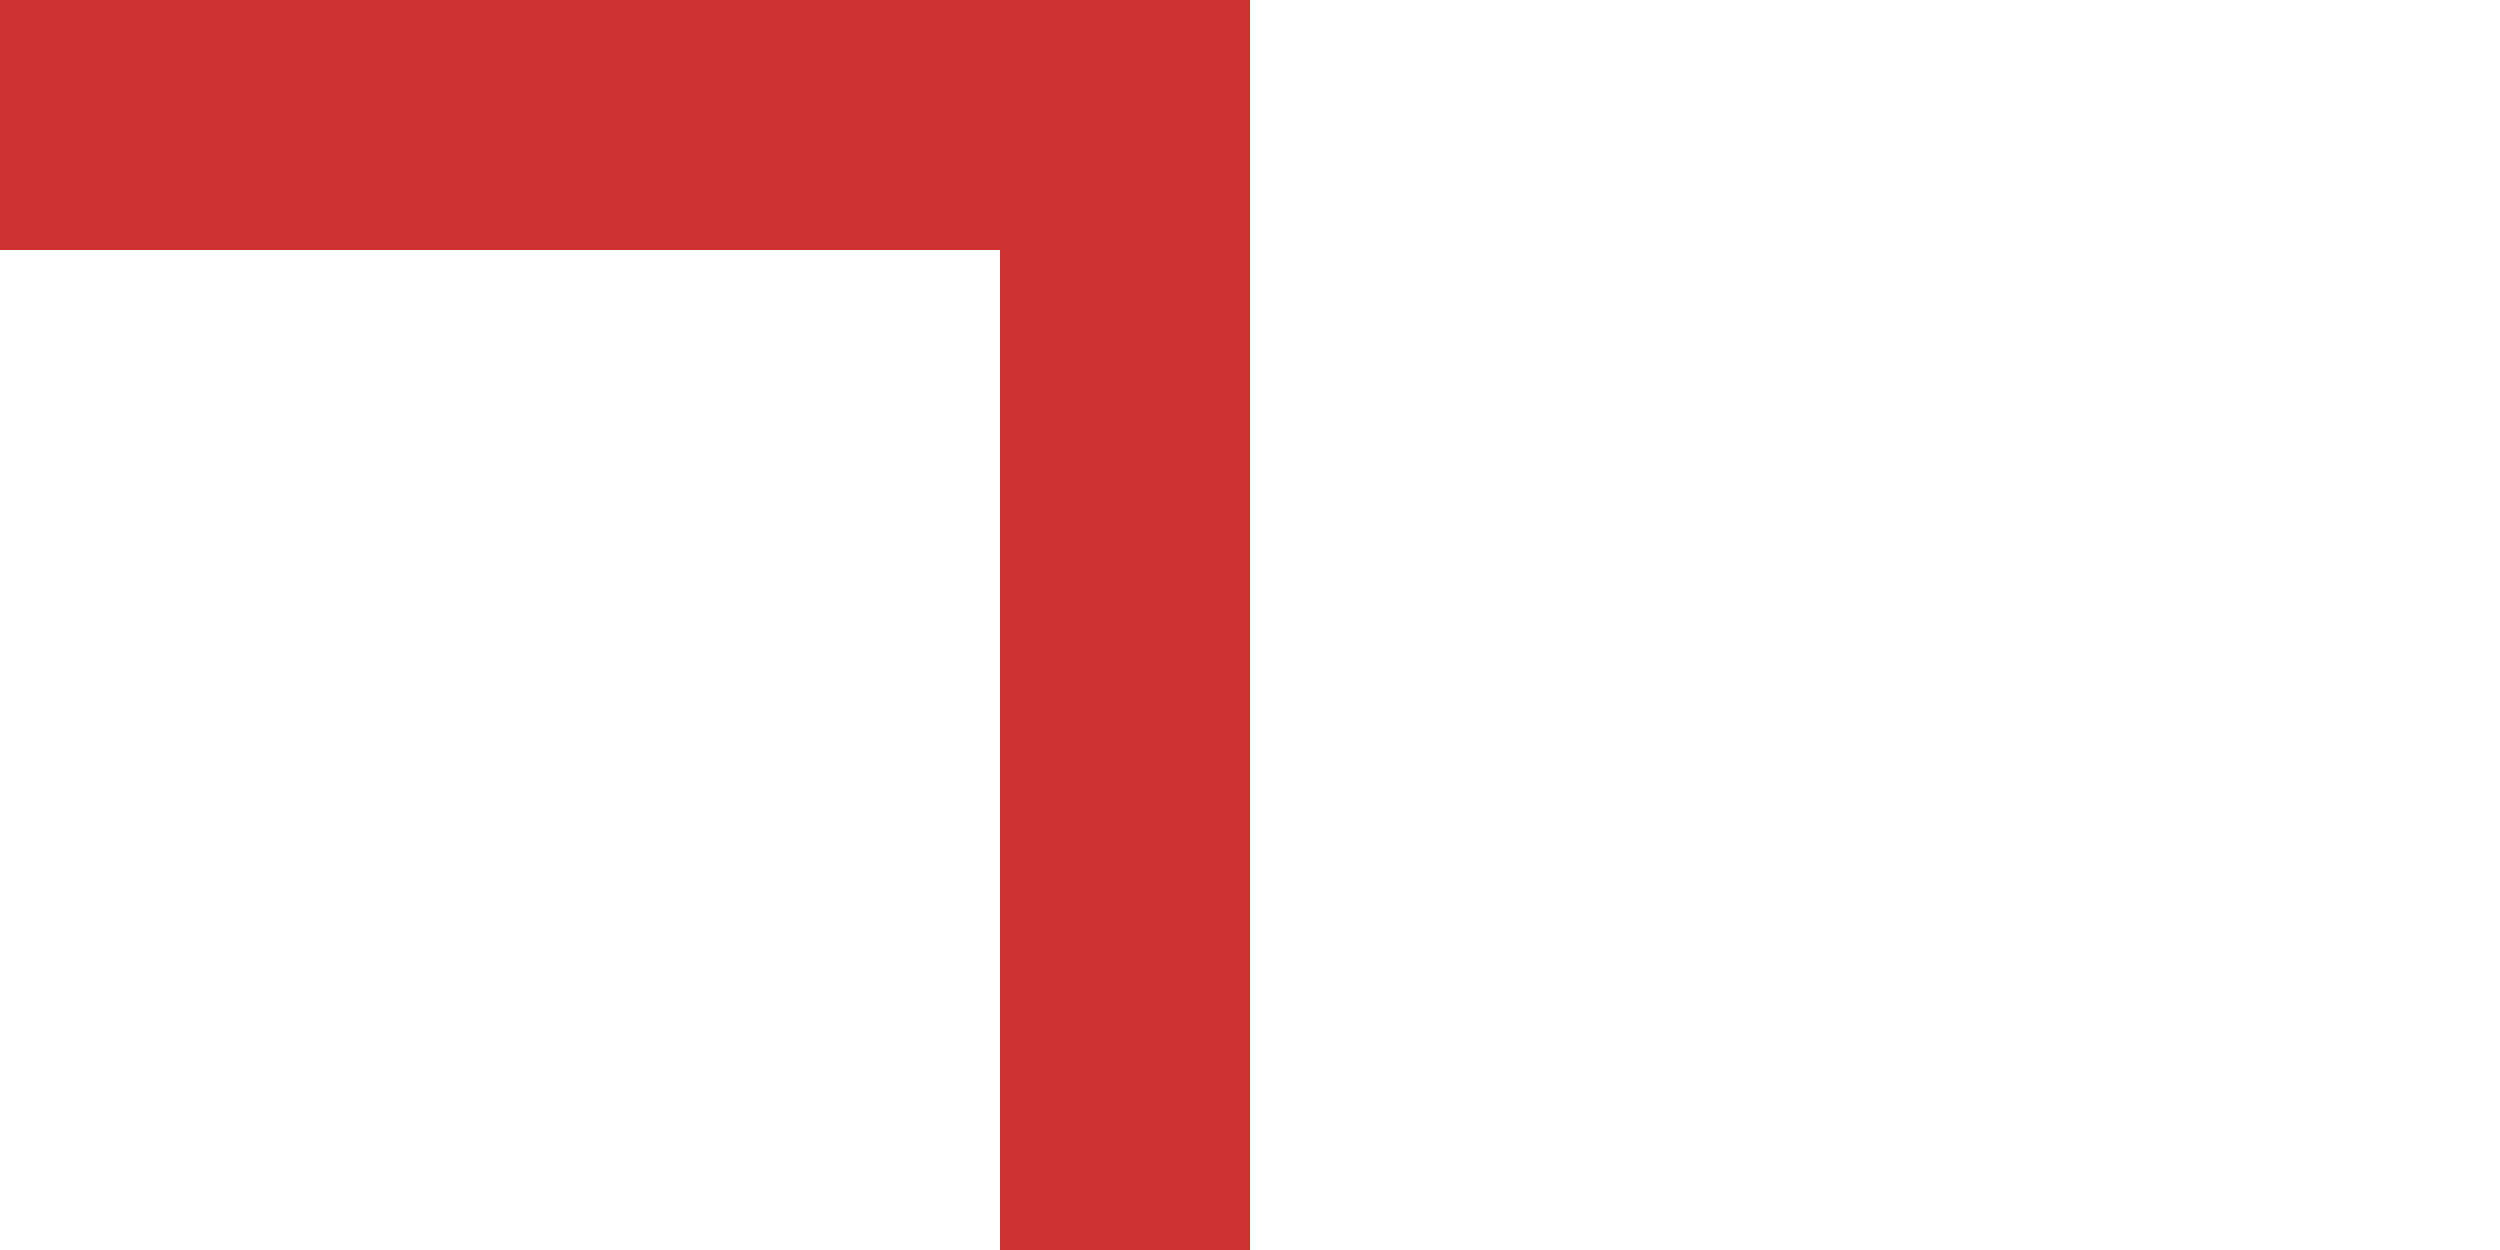
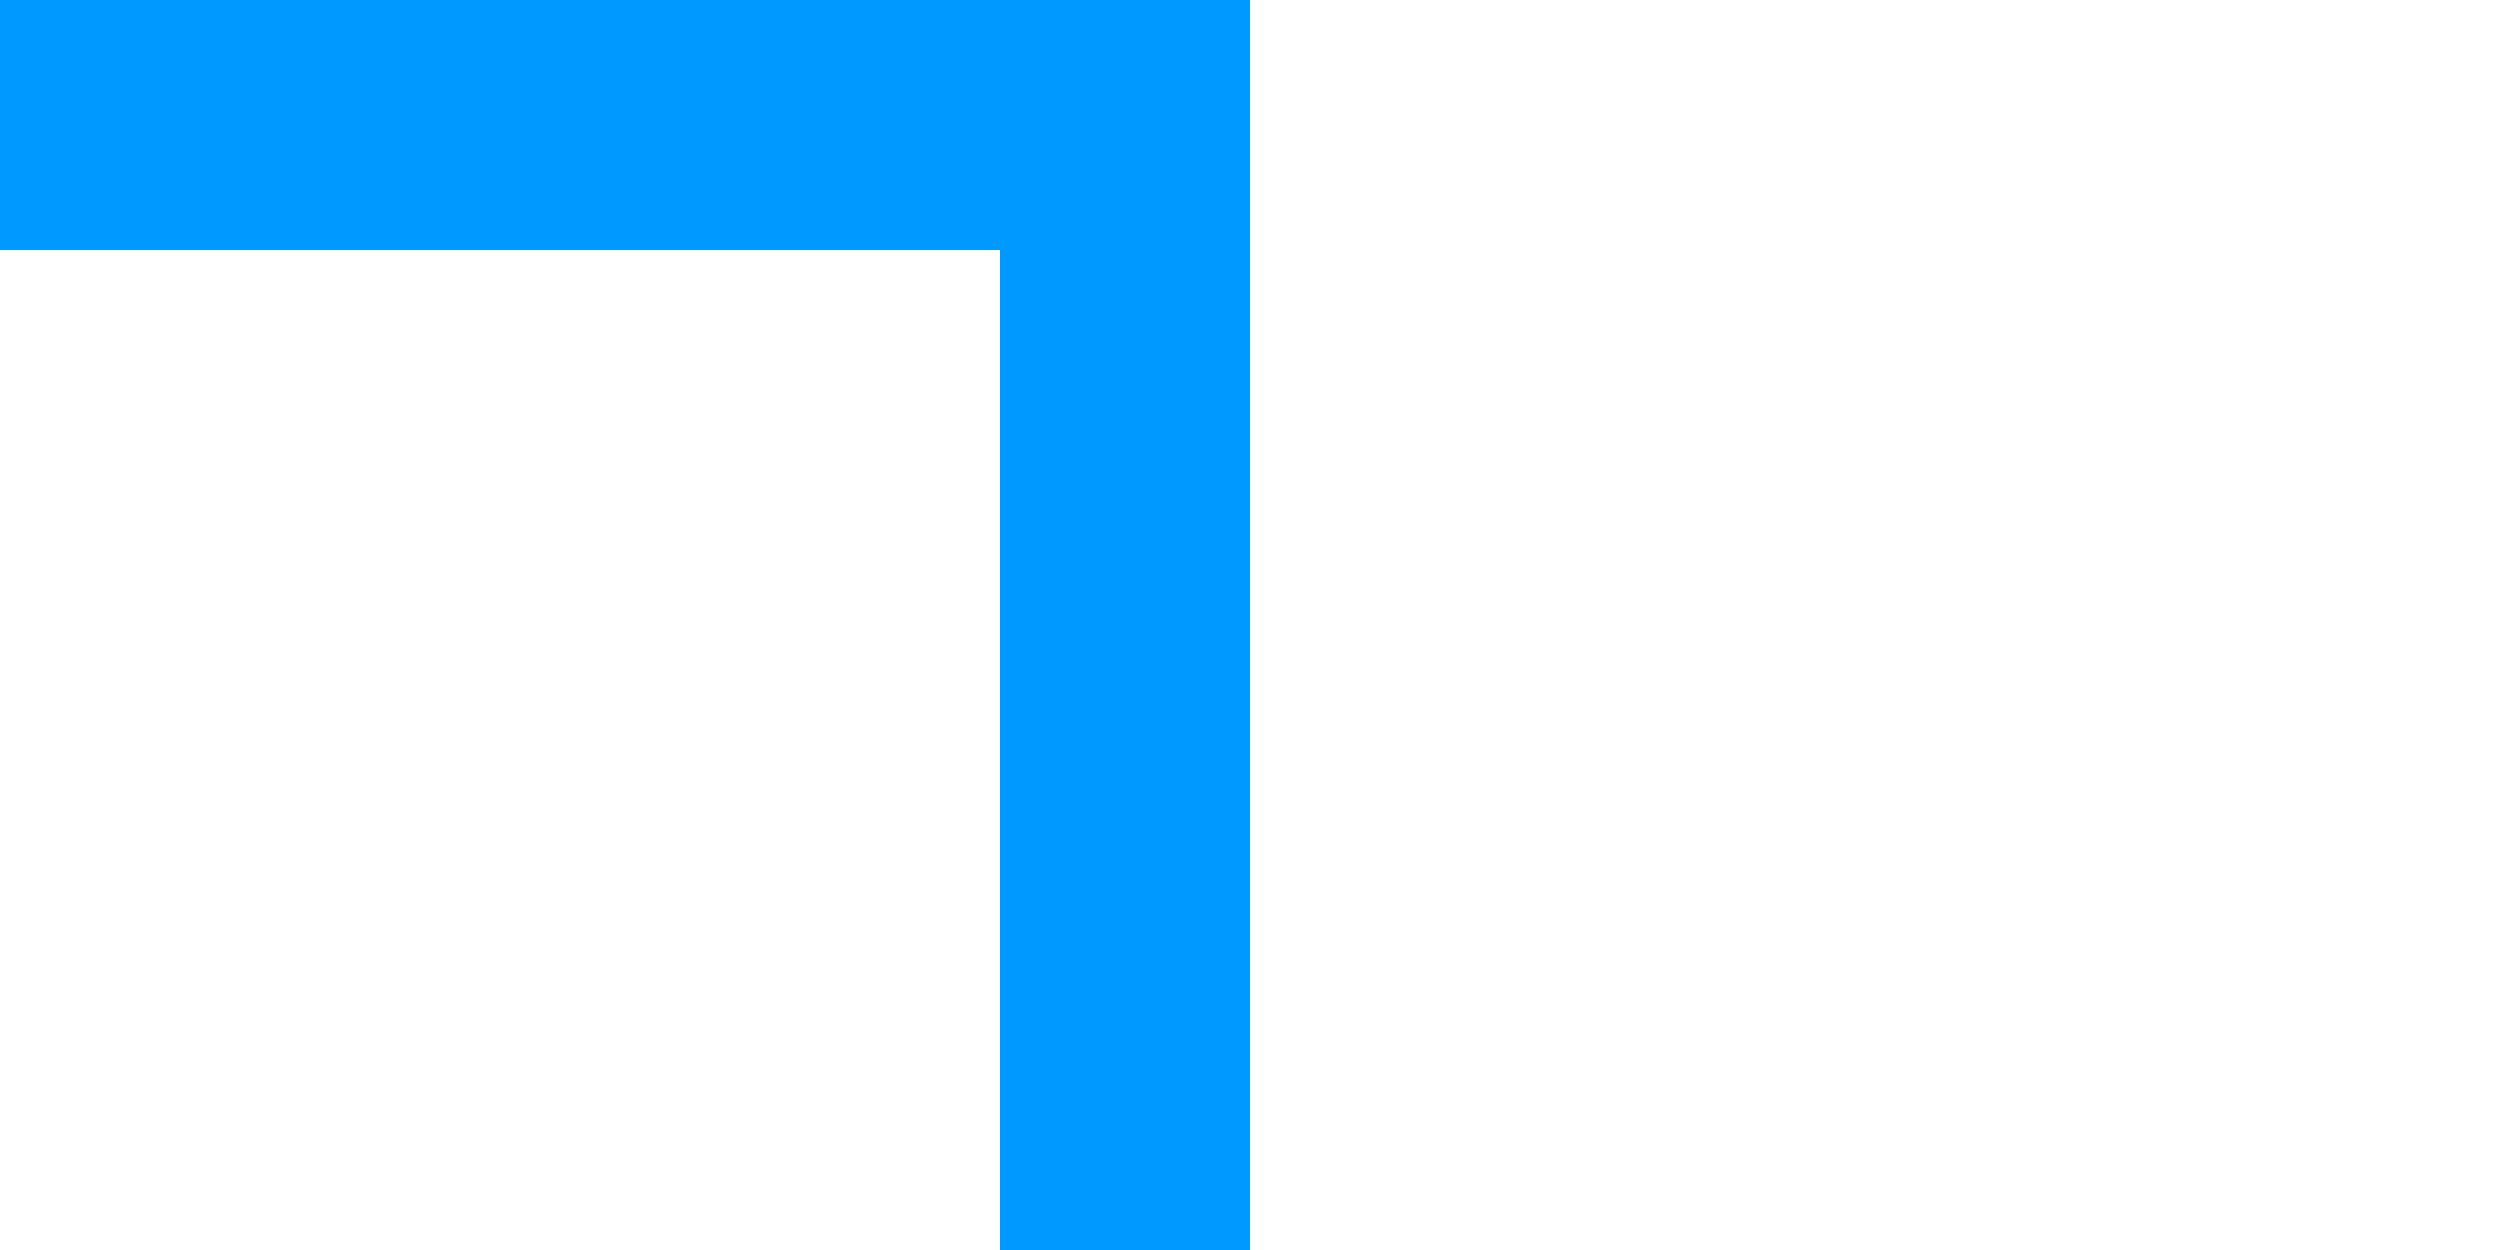
- <svg xmlns="http://www.w3.org/2000/svg" version="1.1" width="10px" height="5px" preserveAspectRatio="xMinYMid meet" viewBox="463 953  10 3">
-   <path d="M 167.5 1053  L 167.5 957  A 5 5 0 0 1 172 952.5 L 224 952.5  A 3 3 0 0 1 227 949.5 A 3 3 0 0 1 230 952.5 L 290 952.5  A 3 3 0 0 1 293 949.5 A 3 3 0 0 1 296 952.5 L 468 952.5  " stroke-width="1" stroke="#ce3232" fill="none" />
-   <path d="M 167.5 1048  A 3 3 0 0 0 164.5 1051 A 3 3 0 0 0 167.5 1054 A 3 3 0 0 0 170.5 1051 A 3 3 0 0 0 167.5 1048 Z M 467 947  L 467 958  L 468 958  L 468 947  L 467 947  Z " fill-rule="nonzero" fill="#ce3232" stroke="none" />
+ <svg xmlns="http://www.w3.org/2000/svg" version="1.1" width="10px" height="5px" preserveAspectRatio="xMinYMid meet" viewBox="463 1623  10 3">
+   <path d="M 293.5 817  L 293.5 1244  A 3 3 0 0 1 296.5 1247 A 3 3 0 0 1 293.5 1250 L 293.5 1617  A 5 5 0 0 0 298.5 1622.5 L 468 1622.5  " stroke-width="1" stroke="#0099ff" fill="none" />
+   <path d="M 293.5 816  A 3 3 0 0 0 290.5 819 A 3 3 0 0 0 293.5 822 A 3 3 0 0 0 296.5 819 A 3 3 0 0 0 293.5 816 Z M 467 1617  L 467 1628  L 468 1628  L 468 1617  L 467 1617  Z " fill-rule="nonzero" fill="#0099ff" stroke="none" />
</svg>
